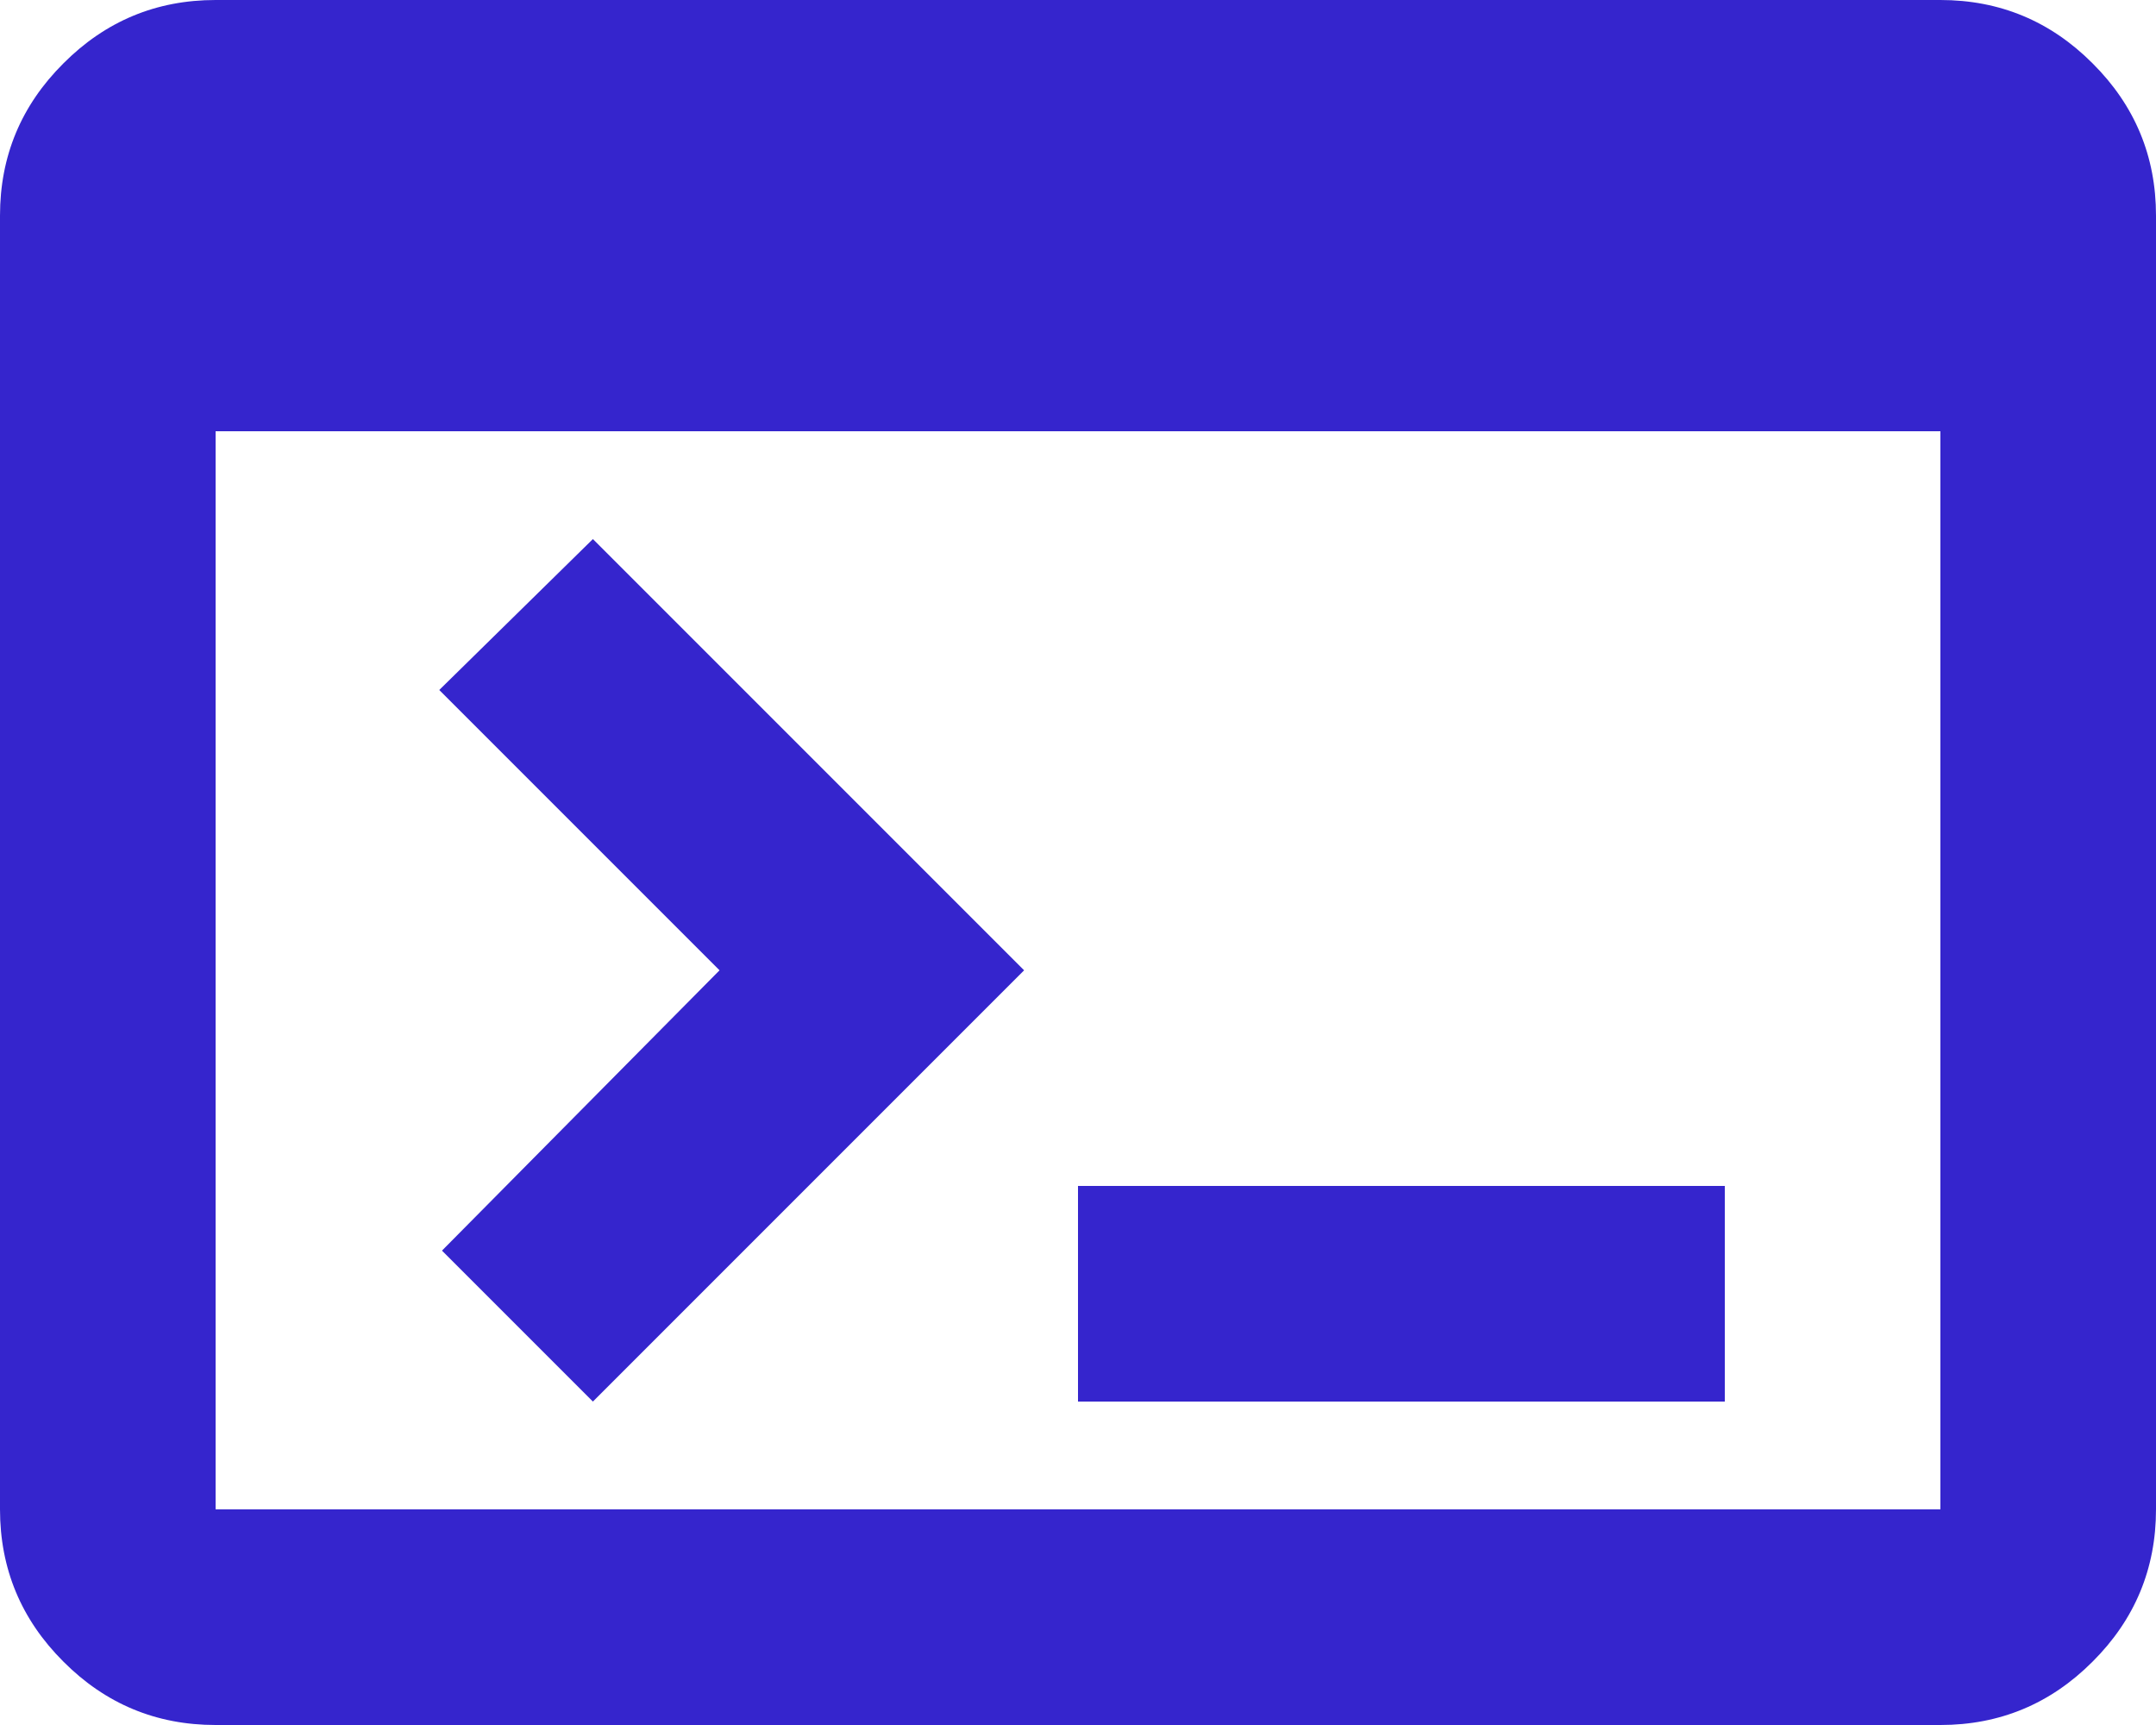
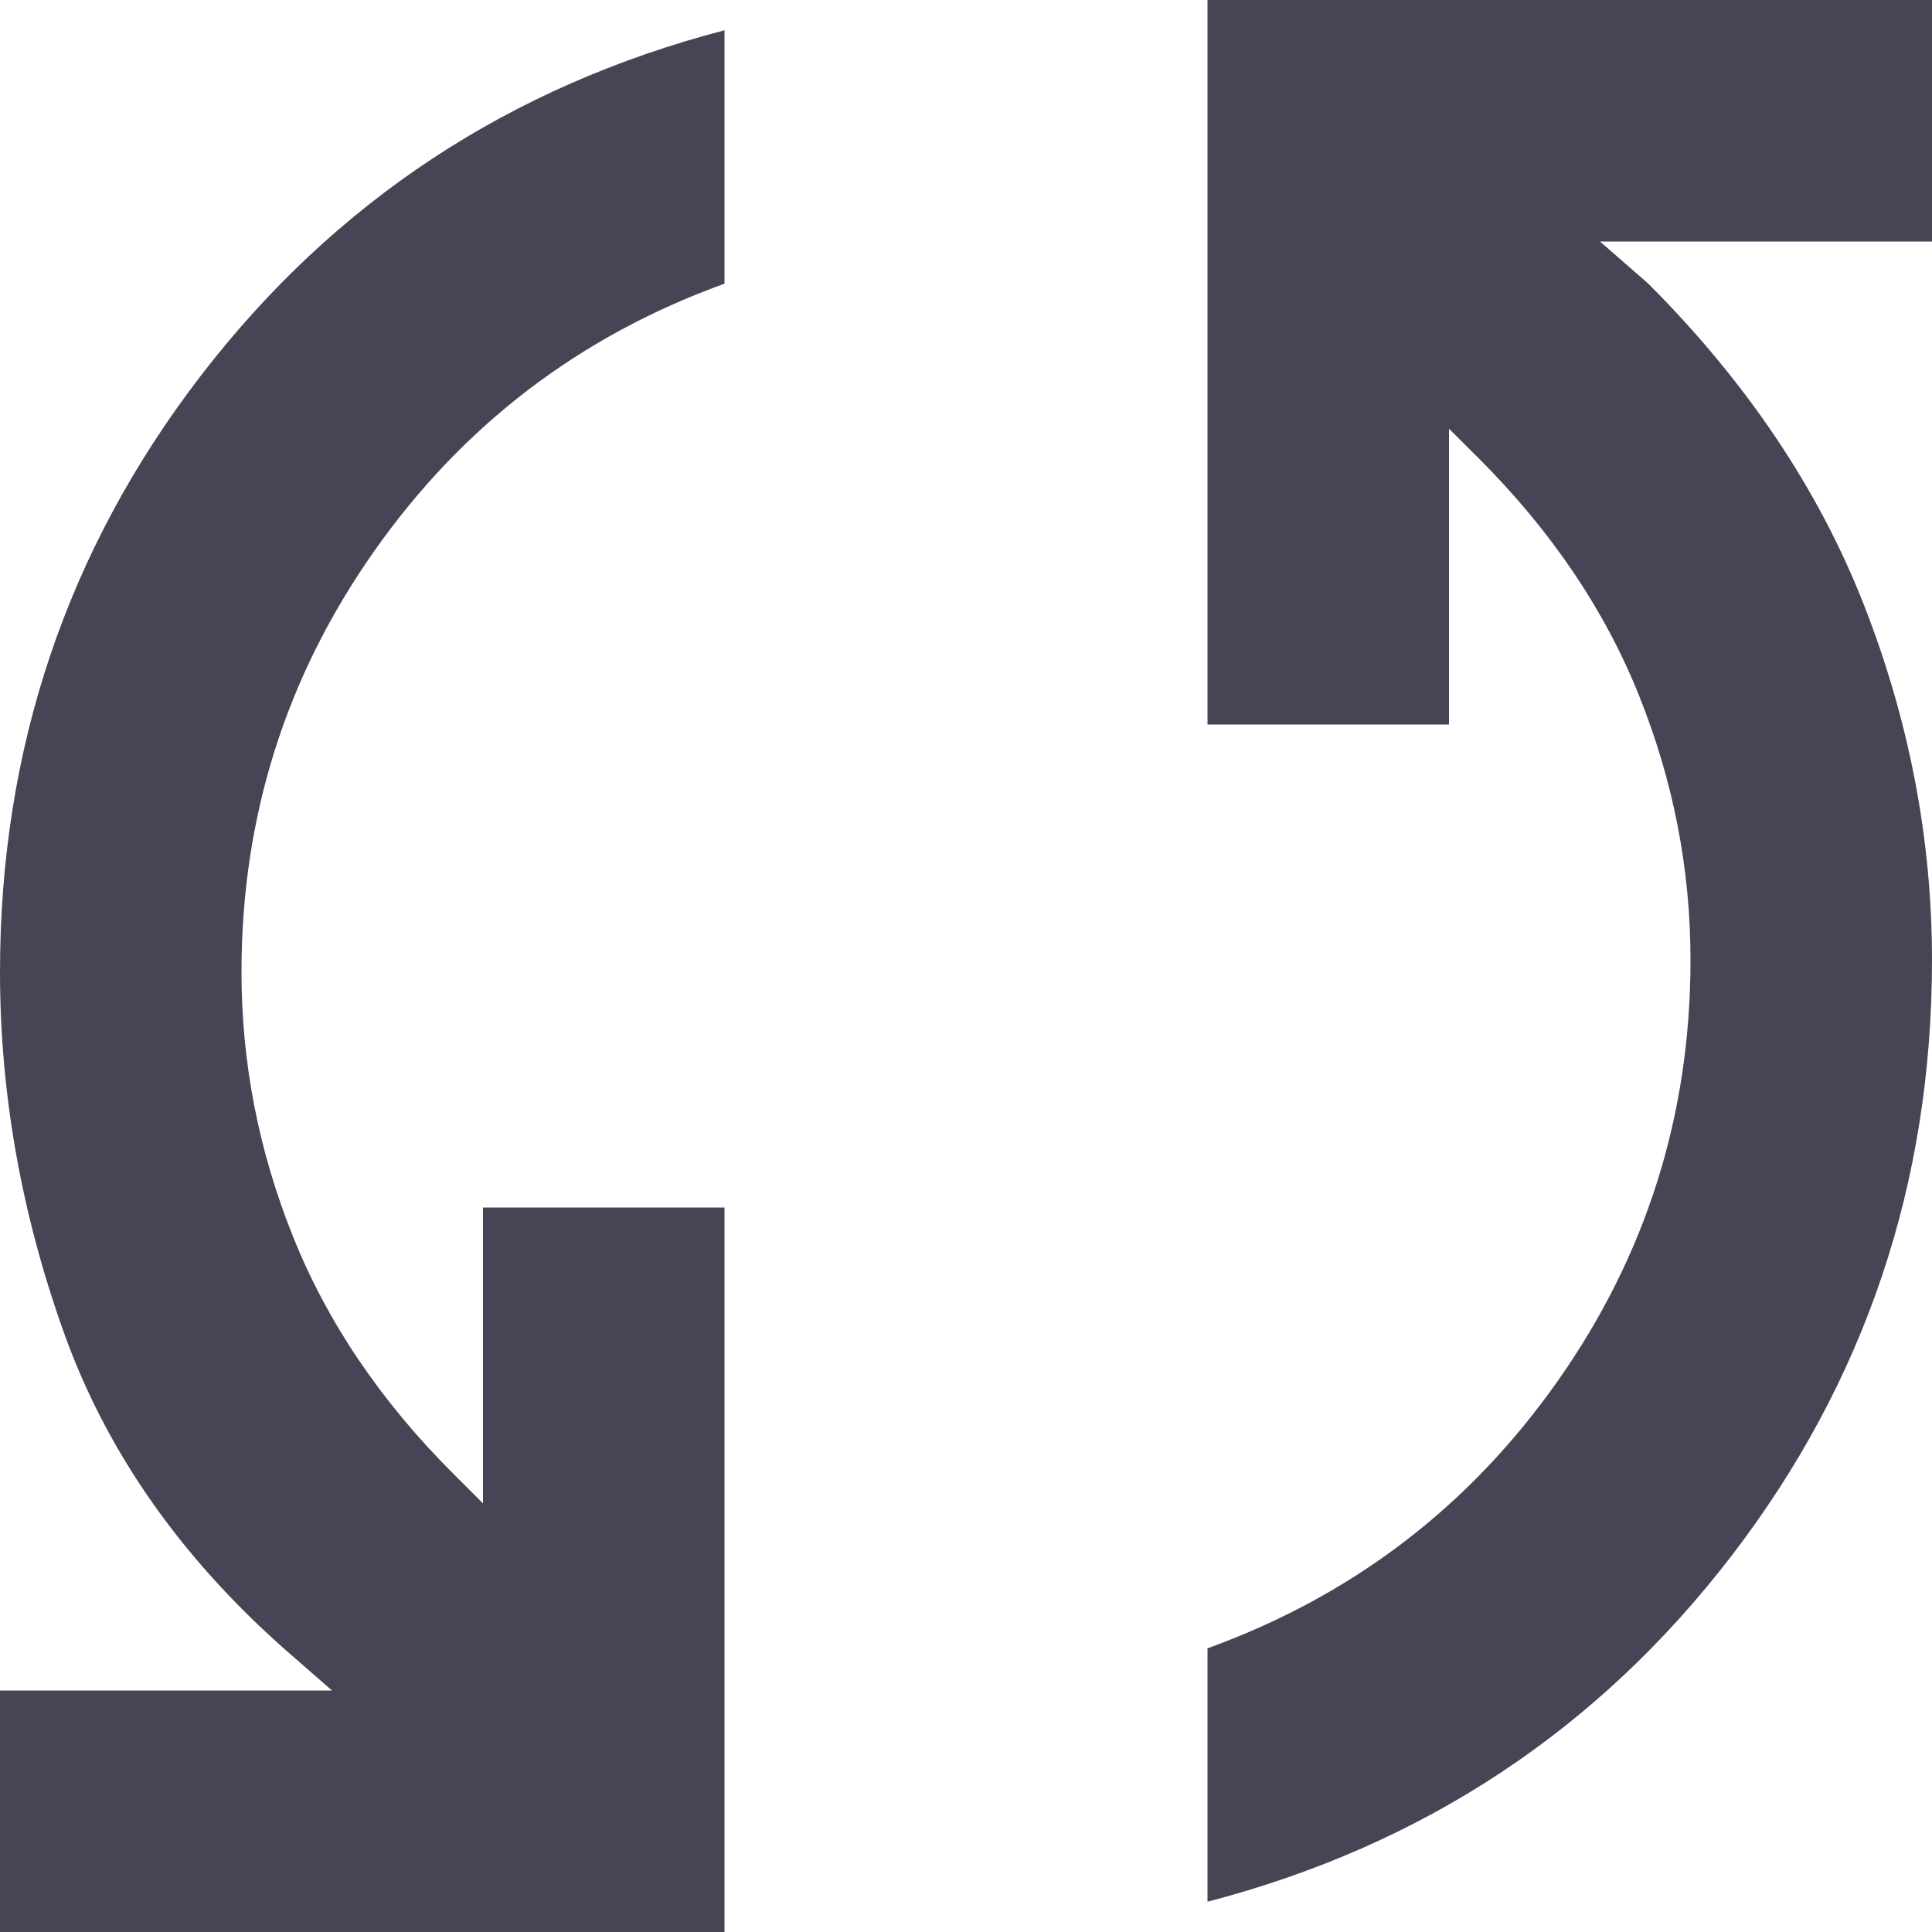
- <svg xmlns="http://www.w3.org/2000/svg" preserveAspectRatio="none" overflow="visible" style="display: block;" width="15" height="12" viewBox="0 0 15 12" fill="none">
-   <g id="Container">
-     <path id="Icon" d="M1.5 12C1.087 12 0.734 11.853 0.441 11.559C0.147 11.266 0 10.912 0 10.5V1.5C0 1.087 0.147 0.734 0.441 0.441C0.734 0.147 1.087 0 1.5 0H13.5C13.912 0 14.266 0.147 14.559 0.441C14.853 0.734 15 1.087 15 1.5V10.5C15 10.912 14.853 11.266 14.559 11.559C14.266 11.853 13.912 12 13.5 12H1.5V12M1.5 10.5H13.5V10.5V10.5V3H1.5V10.5V10.5V10.5V10.5M4.125 9.75L3.075 8.7L5.006 6.75L3.056 4.8L4.125 3.75L7.125 6.75L4.125 9.75V9.75M7.5 9.75V8.25H12V9.75H7.5V9.75" fill="#3525CD" />
-   </g>
+ <svg xmlns="http://www.w3.org/2000/svg" width="12" height="12" viewBox="0 0 12 12" fill="none">
+   <path d="M0 12V10.5H2.062L1.762 10.238C1.113 9.662 0.656 9.006 0.394 8.269C0.131 7.531 0 6.787 0 6.037C0 4.65 0.416 3.416 1.247 2.334C2.078 1.253 3.163 0.537 4.5 0.188V1.762C3.6 2.087 2.875 2.641 2.325 3.422C1.775 4.203 1.5 5.075 1.5 6.037C1.5 6.6 1.606 7.147 1.819 7.678C2.031 8.209 2.362 8.7 2.812 9.15L3 9.338V7.5H4.5V12H0ZM7.5 11.812V10.238C8.4 9.912 9.125 9.359 9.675 8.578C10.225 7.797 10.5 6.925 10.5 5.963C10.5 5.4 10.394 4.853 10.181 4.322C9.969 3.791 9.637 3.3 9.188 2.85L9 2.663V4.5H7.5V0H12V1.5H9.938L10.238 1.762C10.85 2.375 11.297 3.041 11.578 3.759C11.859 4.478 12 5.213 12 5.963C12 7.35 11.584 8.584 10.753 9.666C9.922 10.747 8.838 11.463 7.5 11.812Z" fill="#464555" />
</svg>
